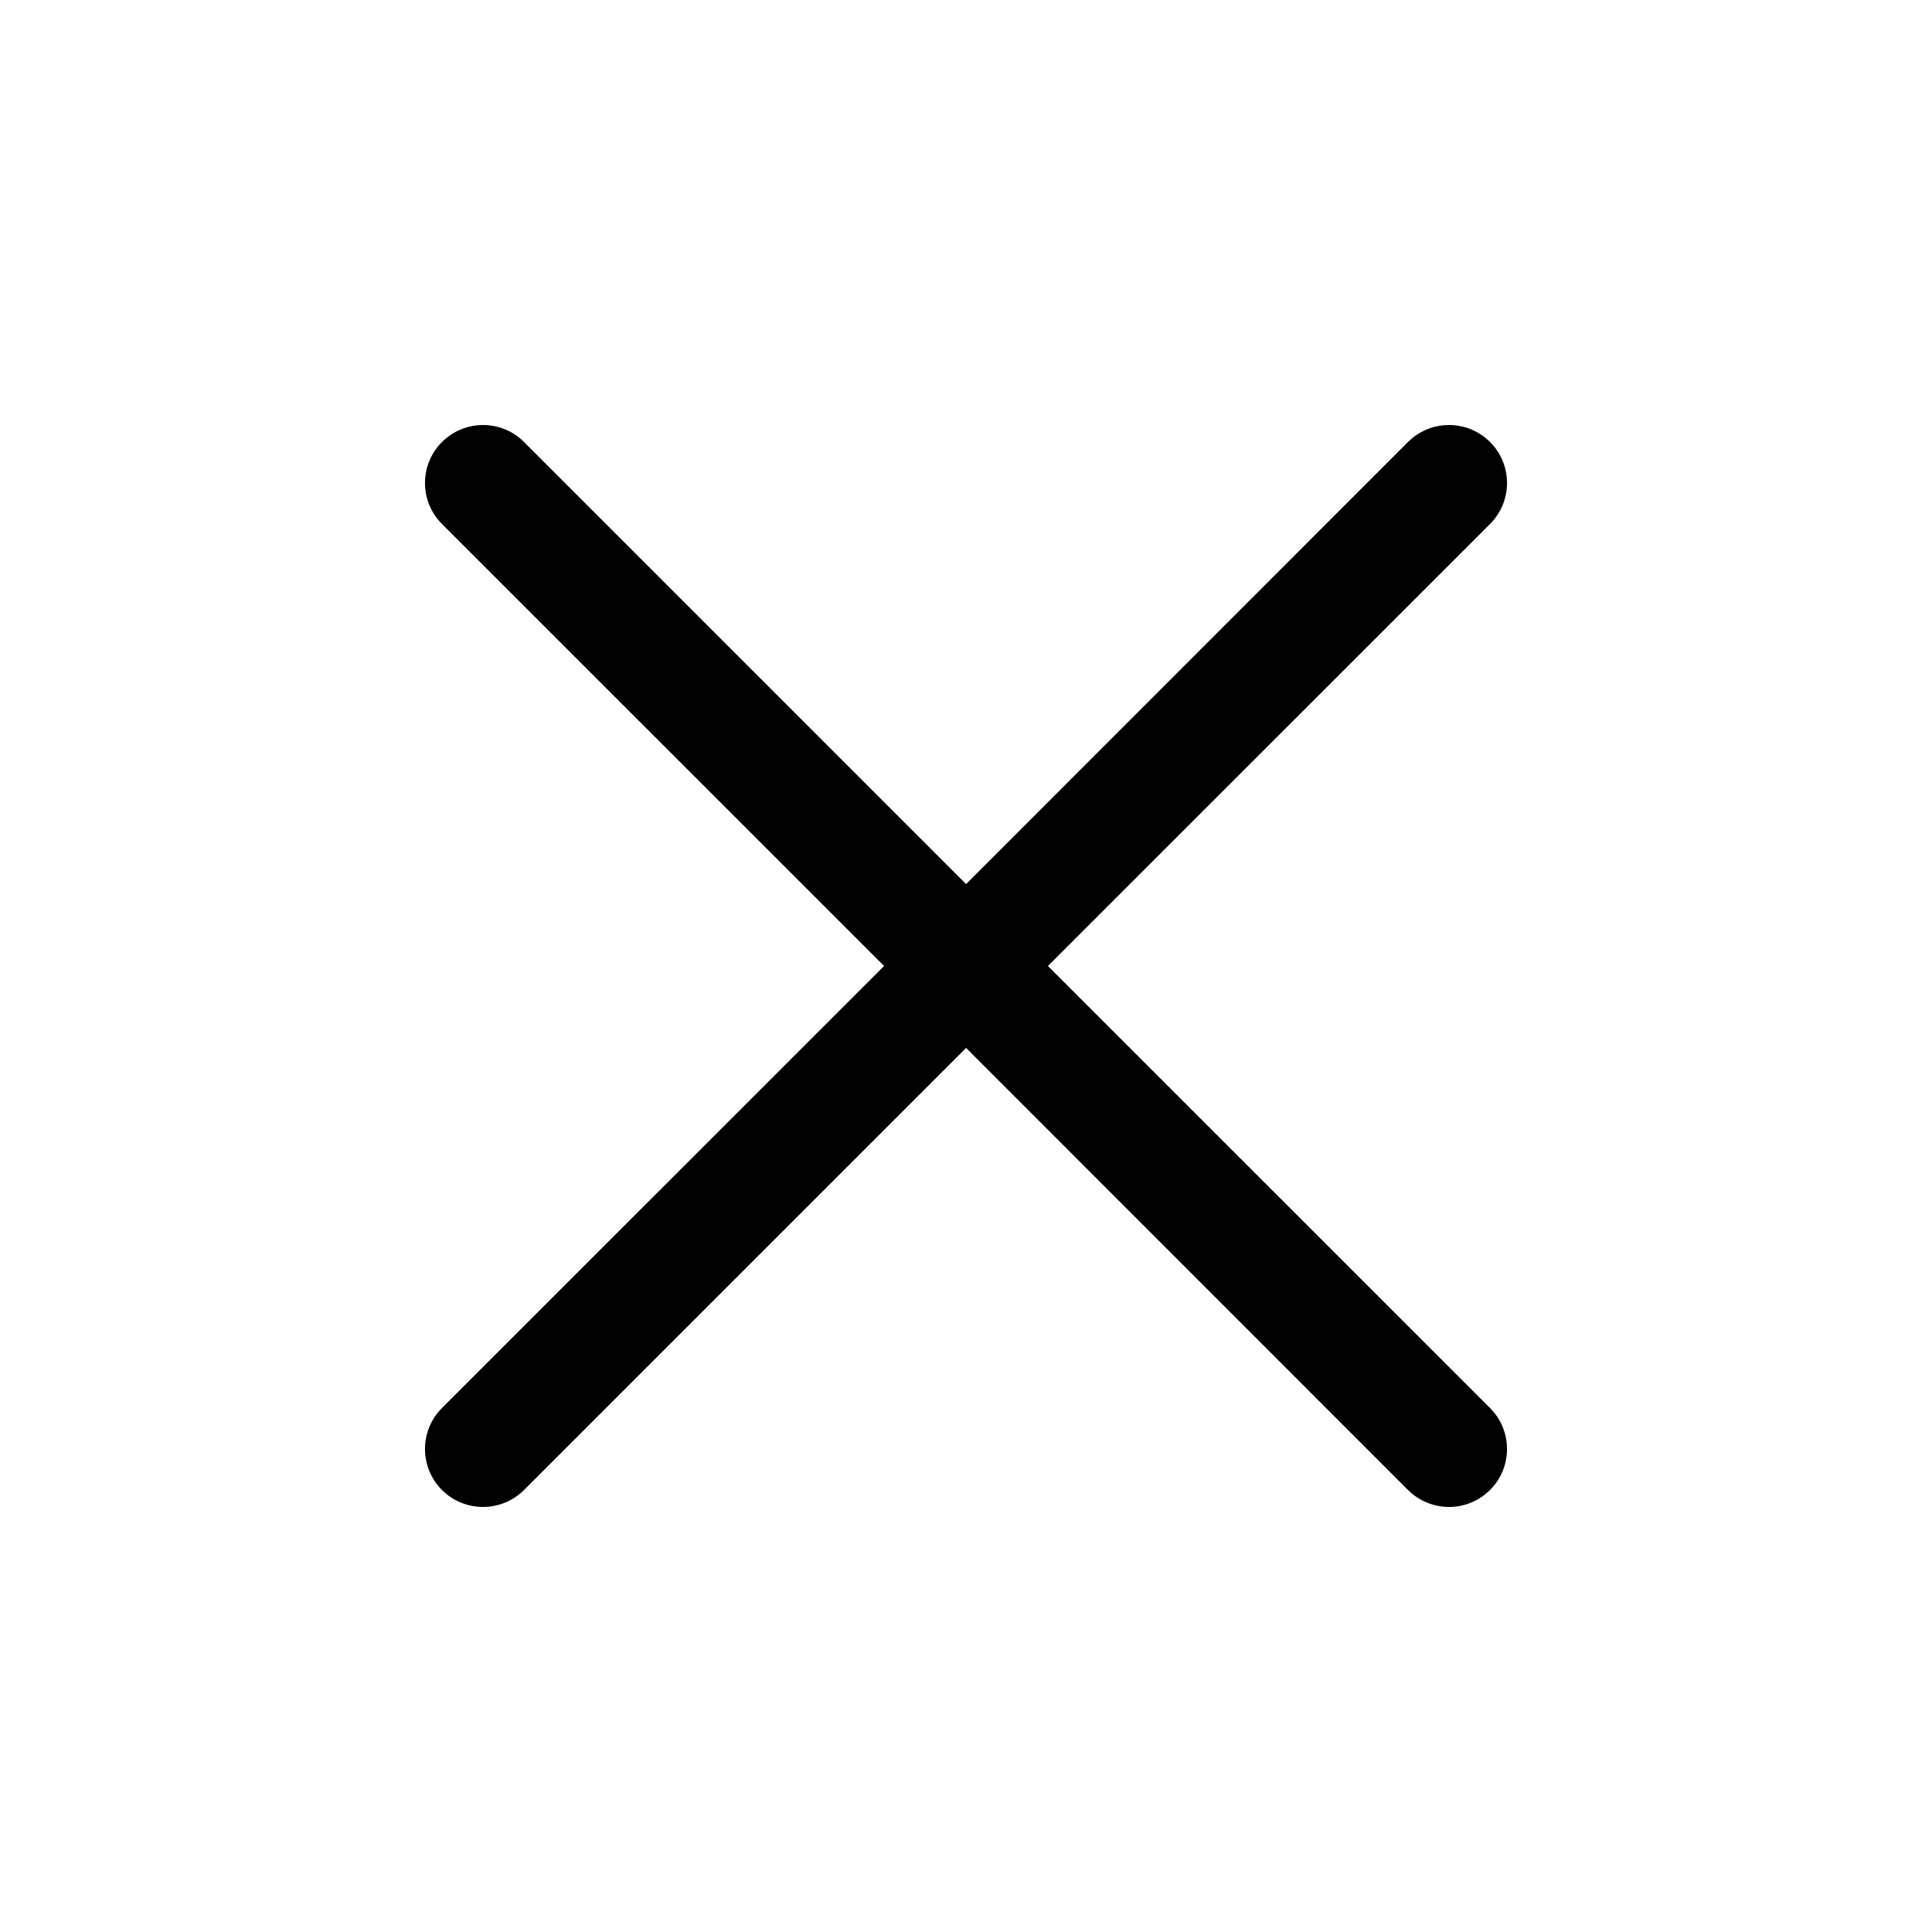
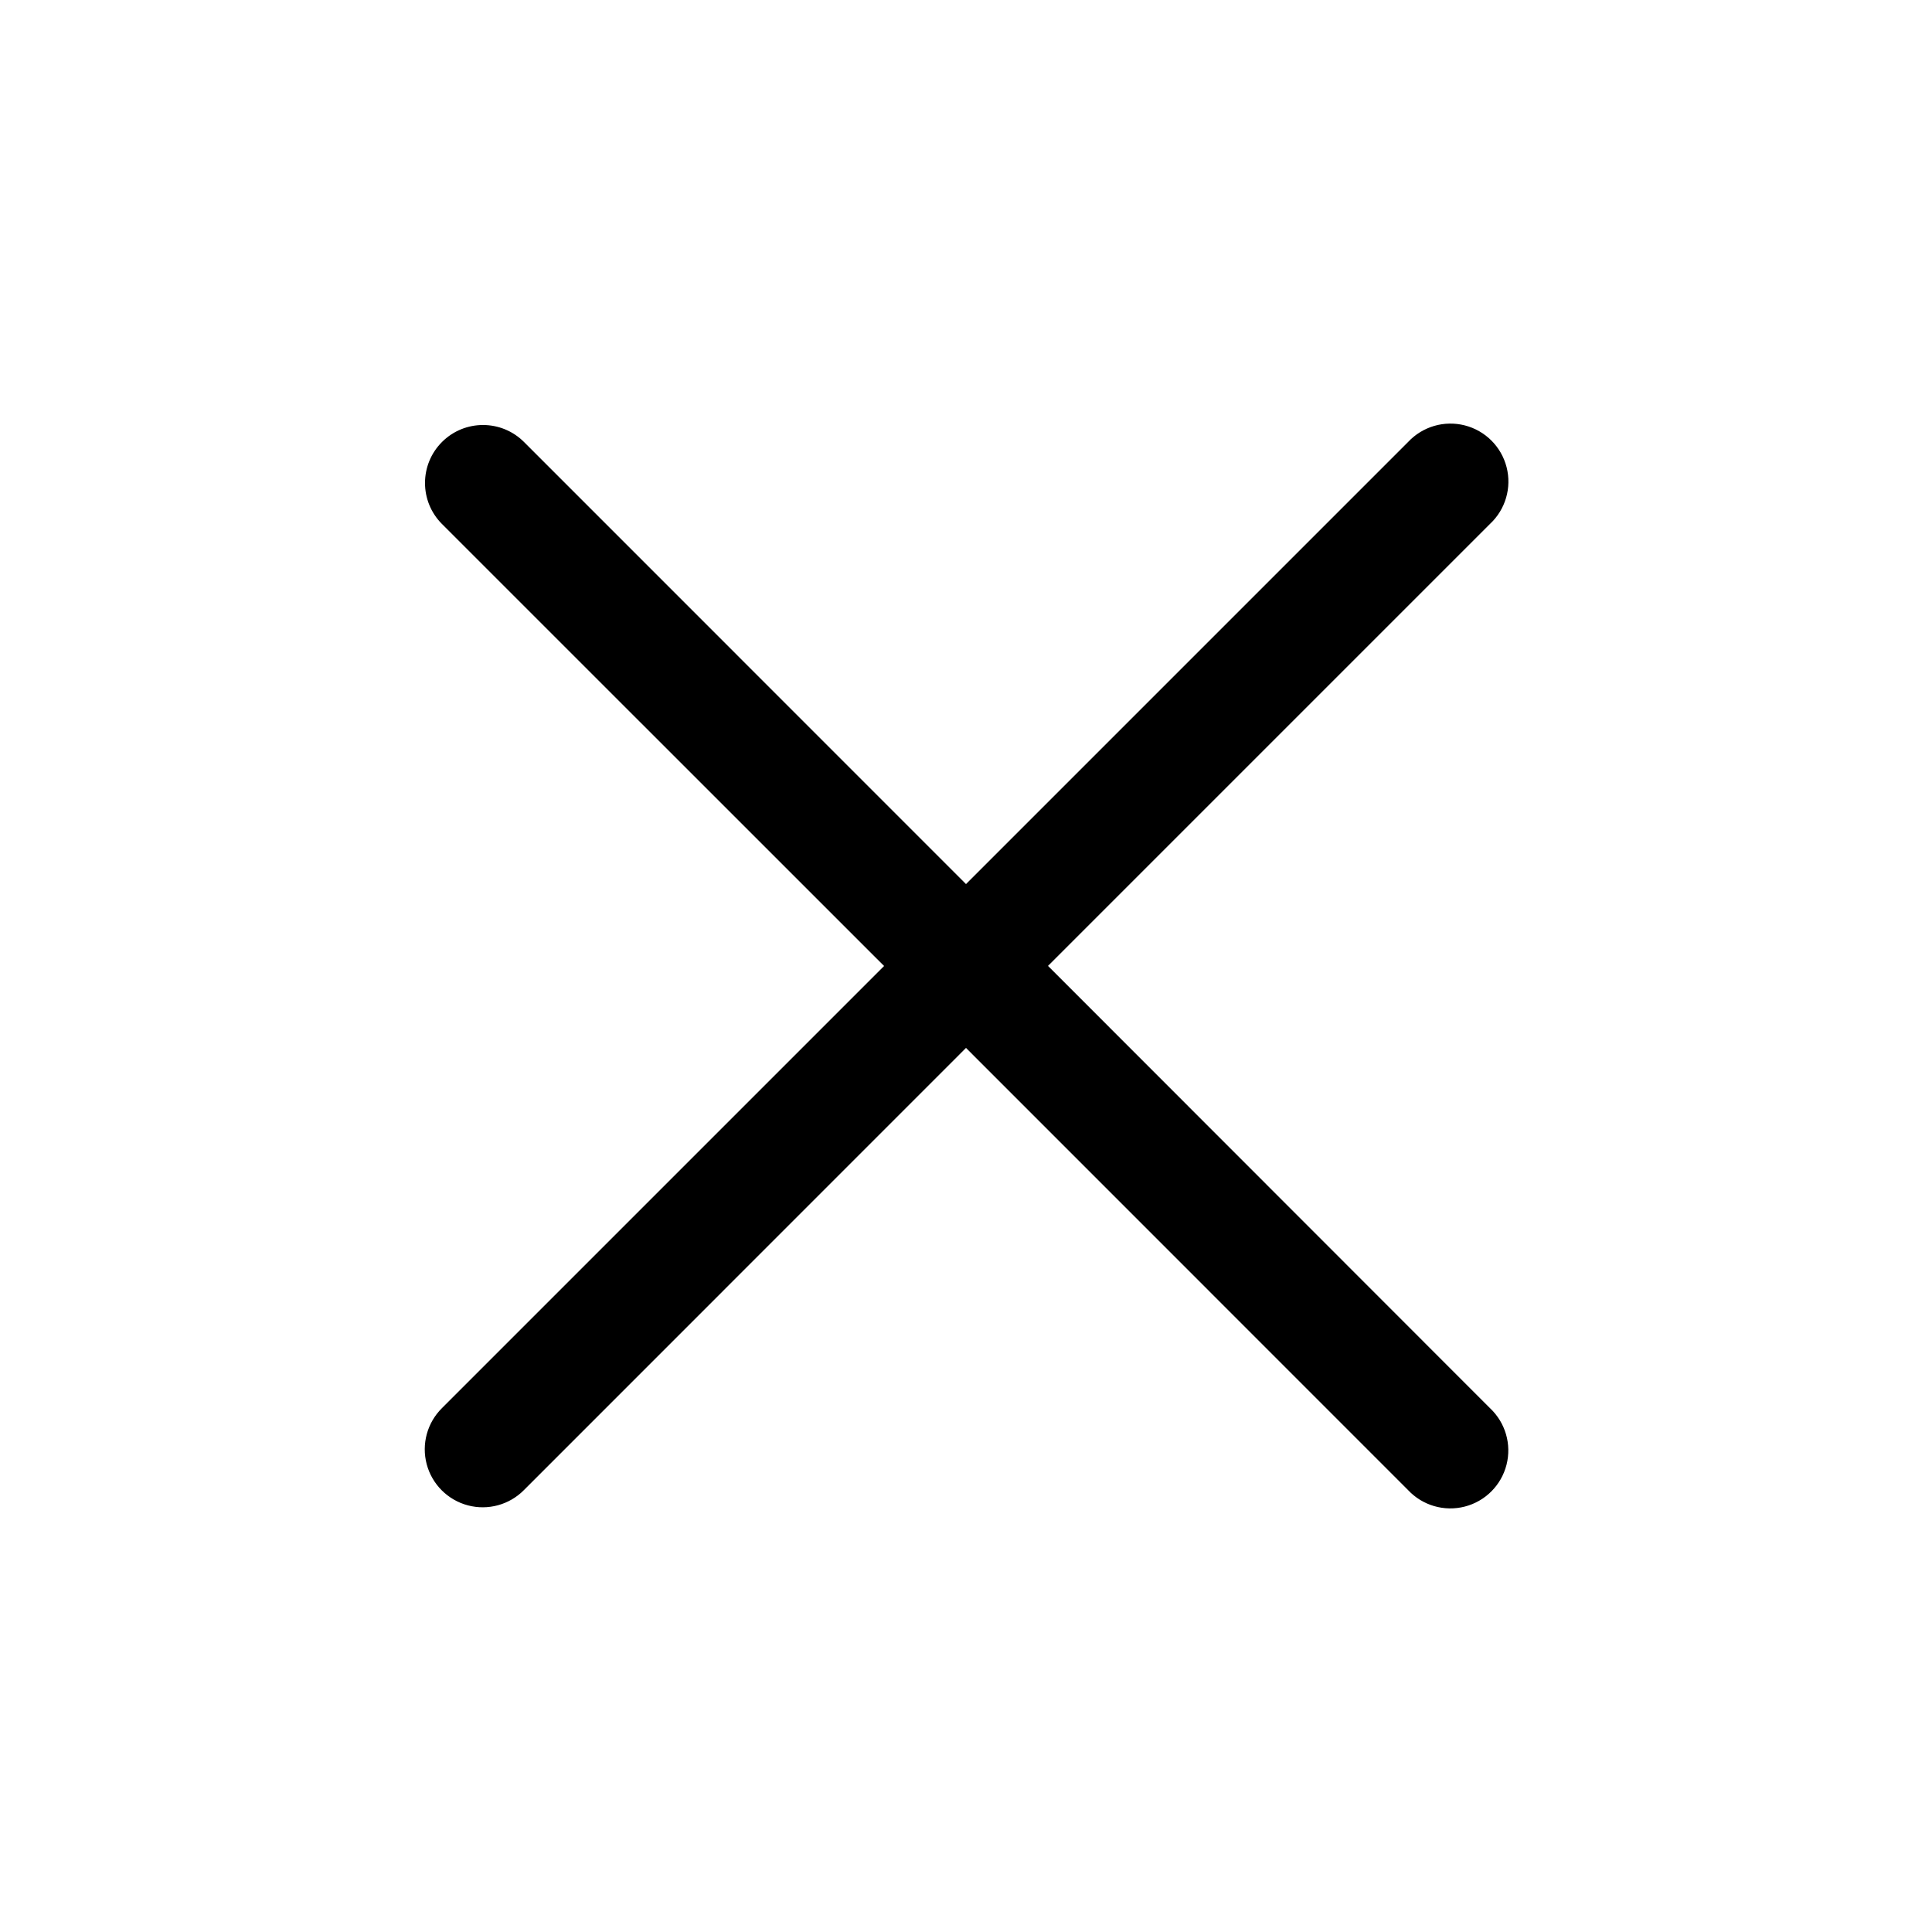
- <svg xmlns="http://www.w3.org/2000/svg" width="20px" height="20px" viewBox="0 0 20 20" version="1.1">
-   <defs />
-   <g id="Icons" stroke="none" stroke-width="1" fill="none" fill-rule="evenodd">
-     <g id="Web" transform="translate(-385, -1954)" fill="#000000">
-       <g id="operation/remove" transform="translate(385, 1954)">
-         <path d="M10.848,10 L15.425,5.424 C15.659,5.19 15.659,4.81 15.425,4.576 C15.191,4.341 14.81,4.341 14.575,4.576 L10.001,9.152 L5.425,4.576 C5.191,4.341 4.811,4.341 4.575,4.576 C4.341,4.81 4.341,5.19 4.575,5.424 L9.152,10 L4.575,14.576 C4.341,14.81 4.341,15.19 4.575,15.424 C4.692,15.541 4.846,15.6 5,15.6 C5.154,15.6 5.308,15.541 5.425,15.424 L10.001,10.848 L14.575,15.424 C14.693,15.541 14.847,15.6 15.001,15.6 C15.153,15.6 15.307,15.541 15.425,15.424 C15.659,15.19 15.659,14.81 15.425,14.576 L10.848,10" id="Shape" />
-       </g>
-     </g>
-   </g>
+ <svg xmlns="http://www.w3.org/2000/svg" viewBox="0 0 20 20">
+   <path fill="#000" fill-rule="evenodd" d="M10.848 10l4.576-4.576a.6.6 0 1 0-.848-.848L10 9.152 5.425 4.576a.6.6 0 1 0-.85.848L9.152 10l-4.576 4.576a.6.6 0 1 0 .849.848L10 10.848l4.575 4.576a.6.6 0 1 0 .848-.848L10.85 10" />
</svg>
